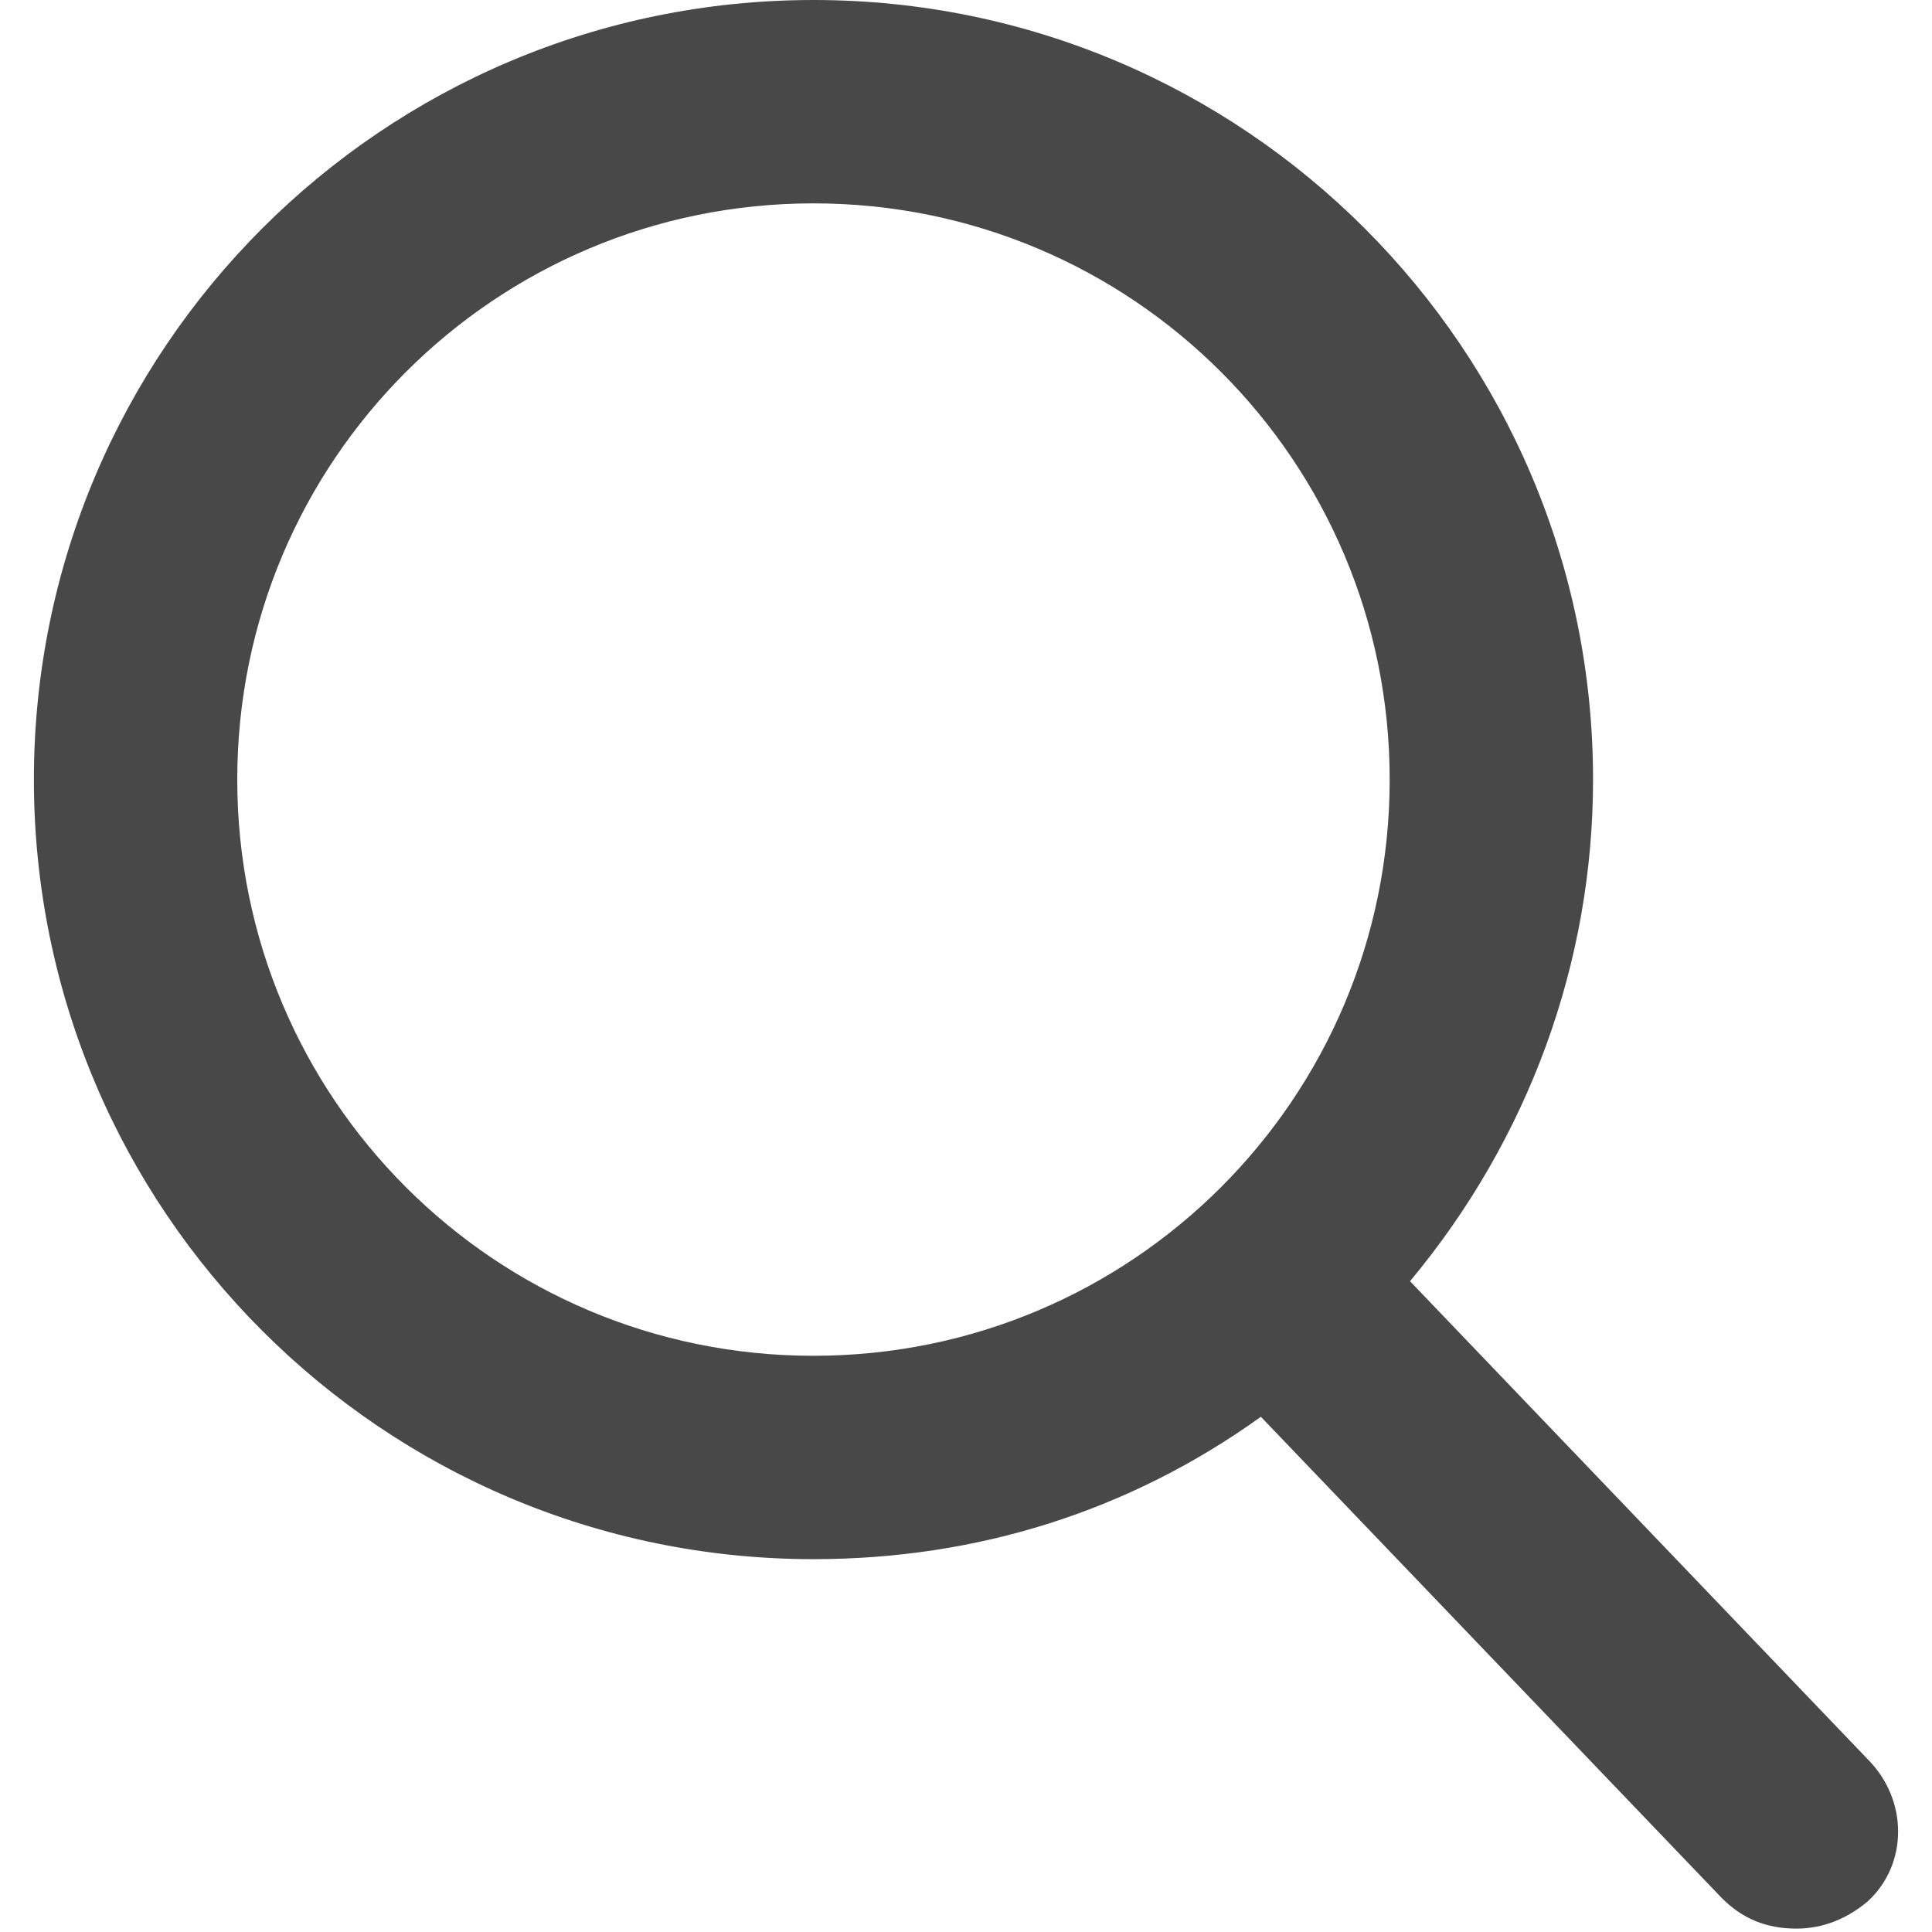
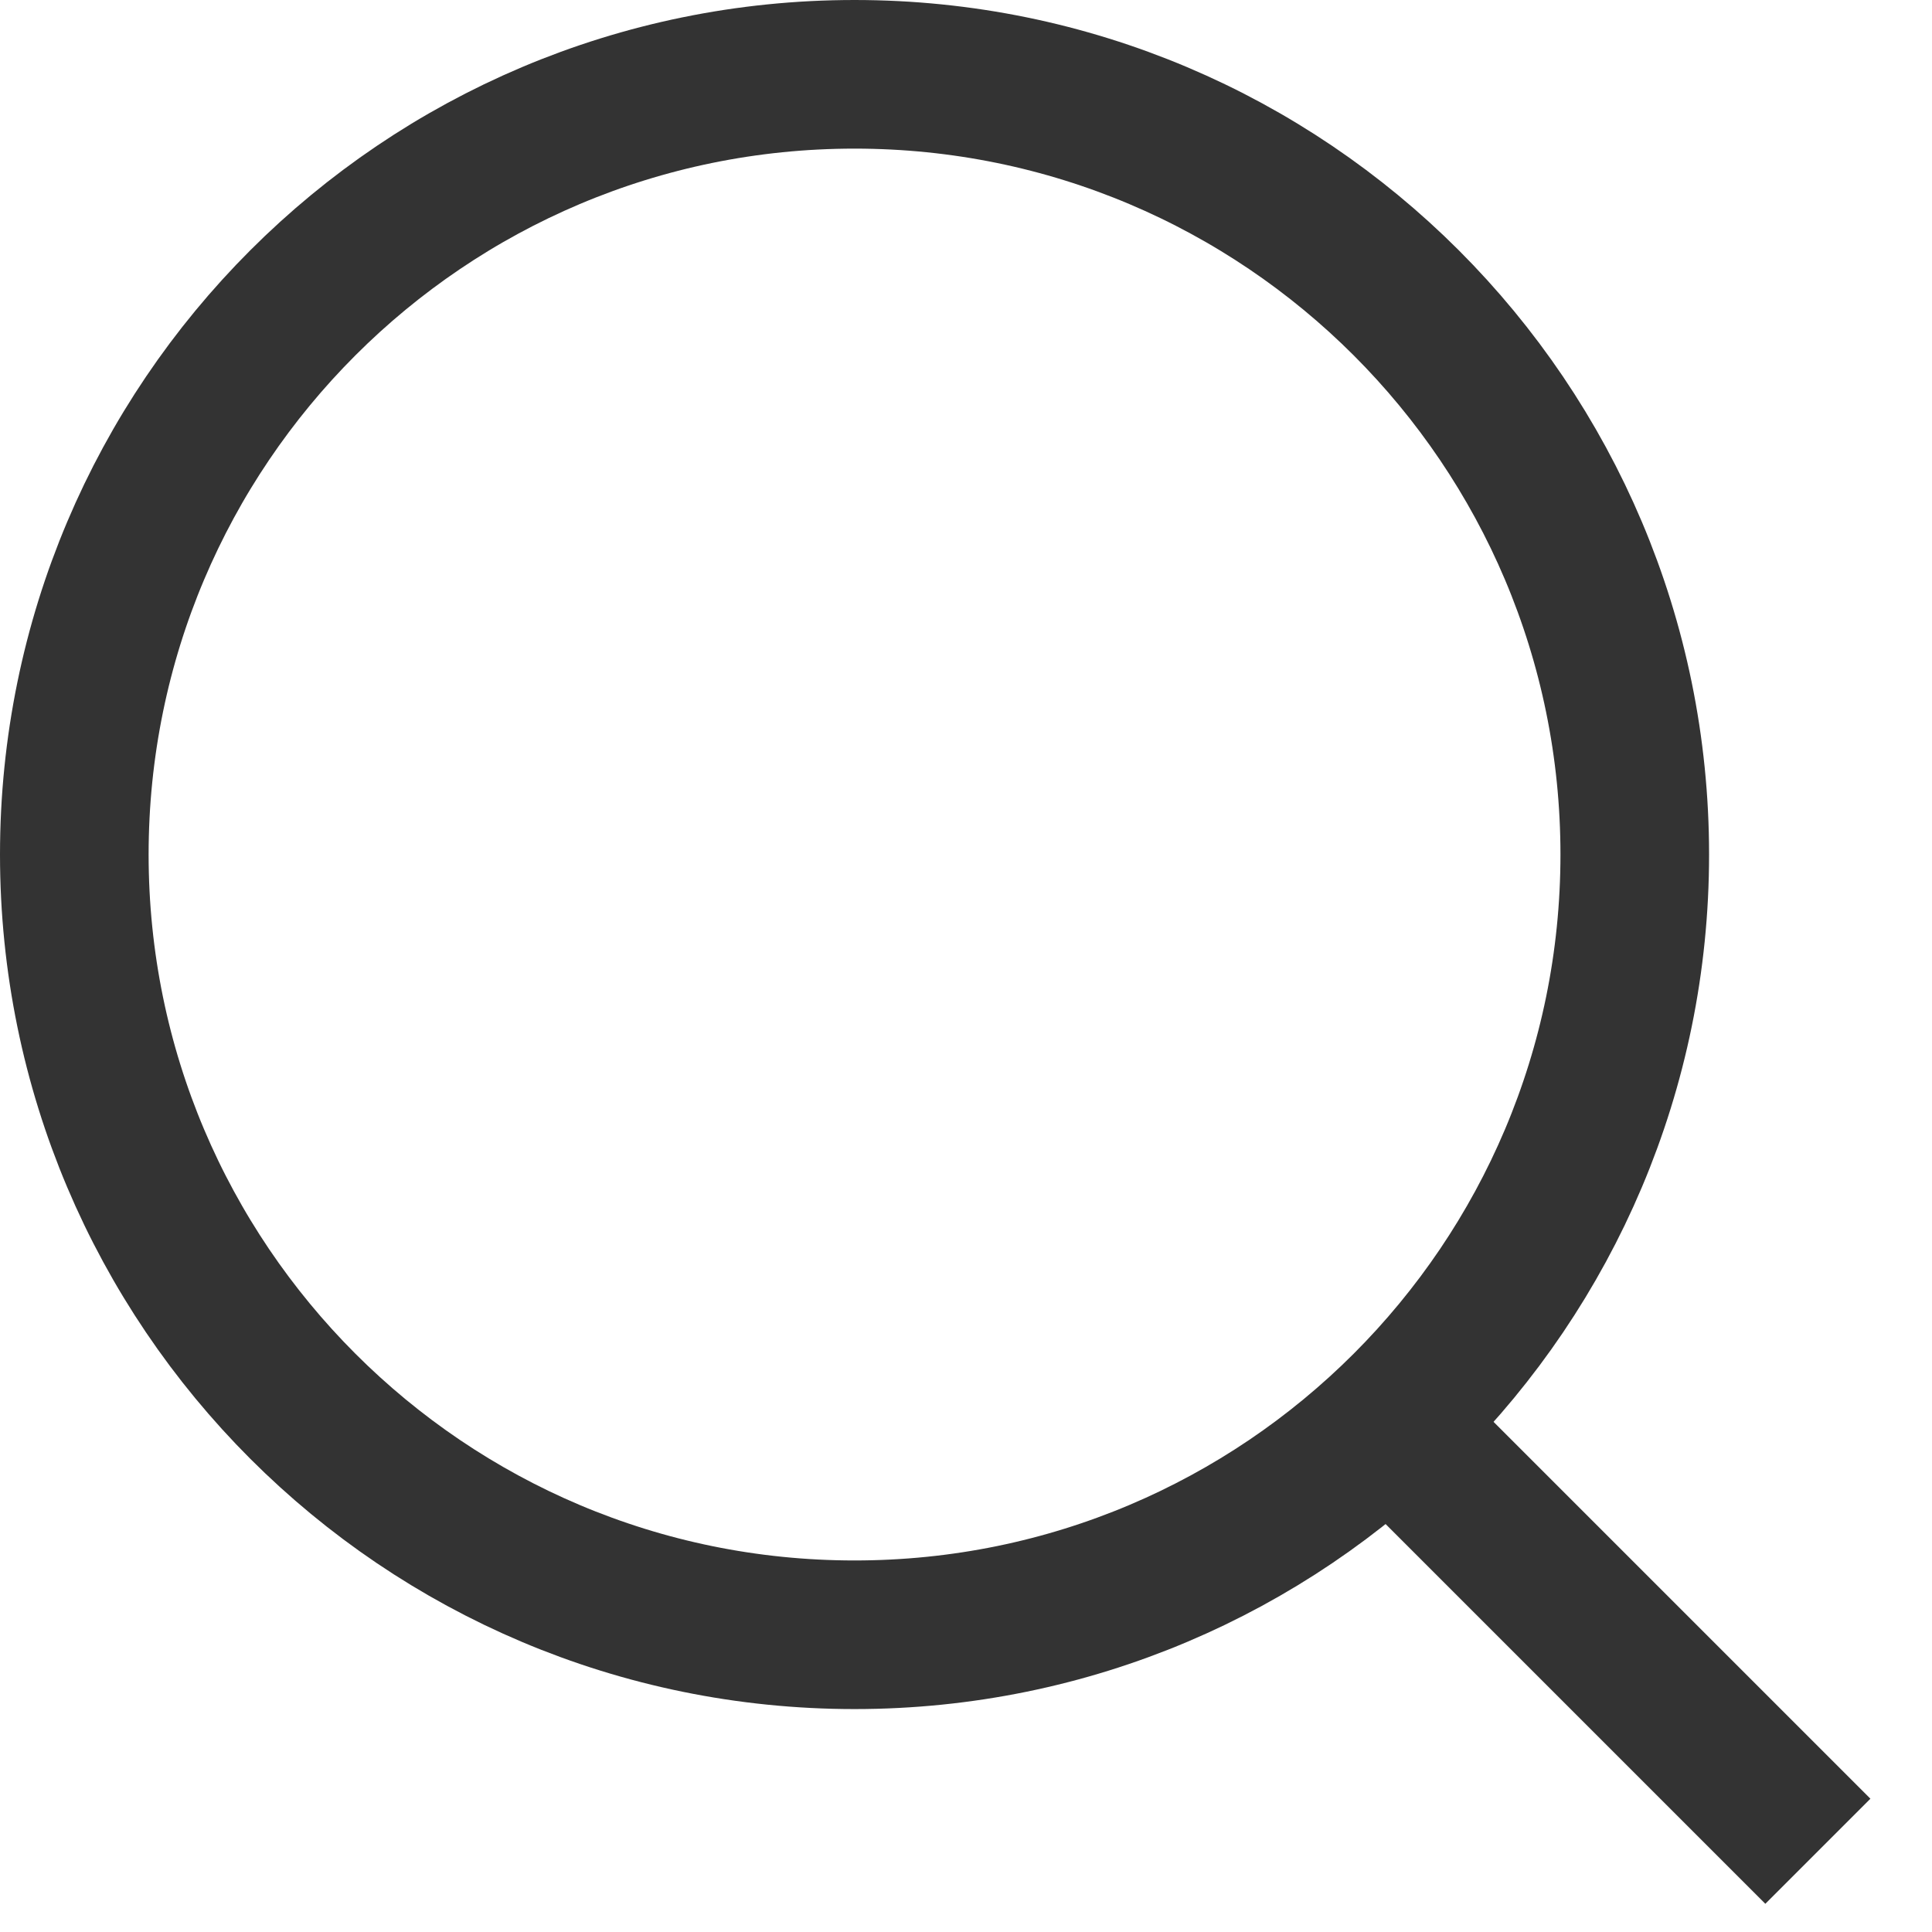
- <svg xmlns="http://www.w3.org/2000/svg" version="1.1" id="Capa_1" x="0px" y="0px" viewBox="0 0 57 57" style="enable-background:new 0 0 57 57;" xml:space="preserve">
-   <style type="text/css">
- 	.st0{fill:#484848;}
- </style>
-   <path class="st0" d="M55.1,51.9L41.6,37.8C45.1,33.6,47,28.4,47,23C47,10.3,36.7,0,24,0S1,10.3,1,23s10.3,23,23,23  c4.8,0,9.3-1.4,13.2-4.2L50.8,56c0.6,0.6,1.3,0.9,2.2,0.9c0.8,0,1.5-0.3,2.1-0.8C56.3,55,56.3,53.1,55.1,51.9z M24,6  c9.4,0,17,7.6,17,17s-7.6,17-17,17S7,32.4,7,23S14.6,6,24,6z" />
+ <svg xmlns="http://www.w3.org/2000/svg" width="26" height="26" viewBox="0 0 26 26" fill="none">
+   <rect x="19.514" y="18.549" width="8" height="2" transform="rotate(45 19.5138 18.5495)" fill="#333333" />
+   <circle cx="11.5" cy="11.5" r="10.5" stroke="#333333" stroke-width="2" />
</svg>
